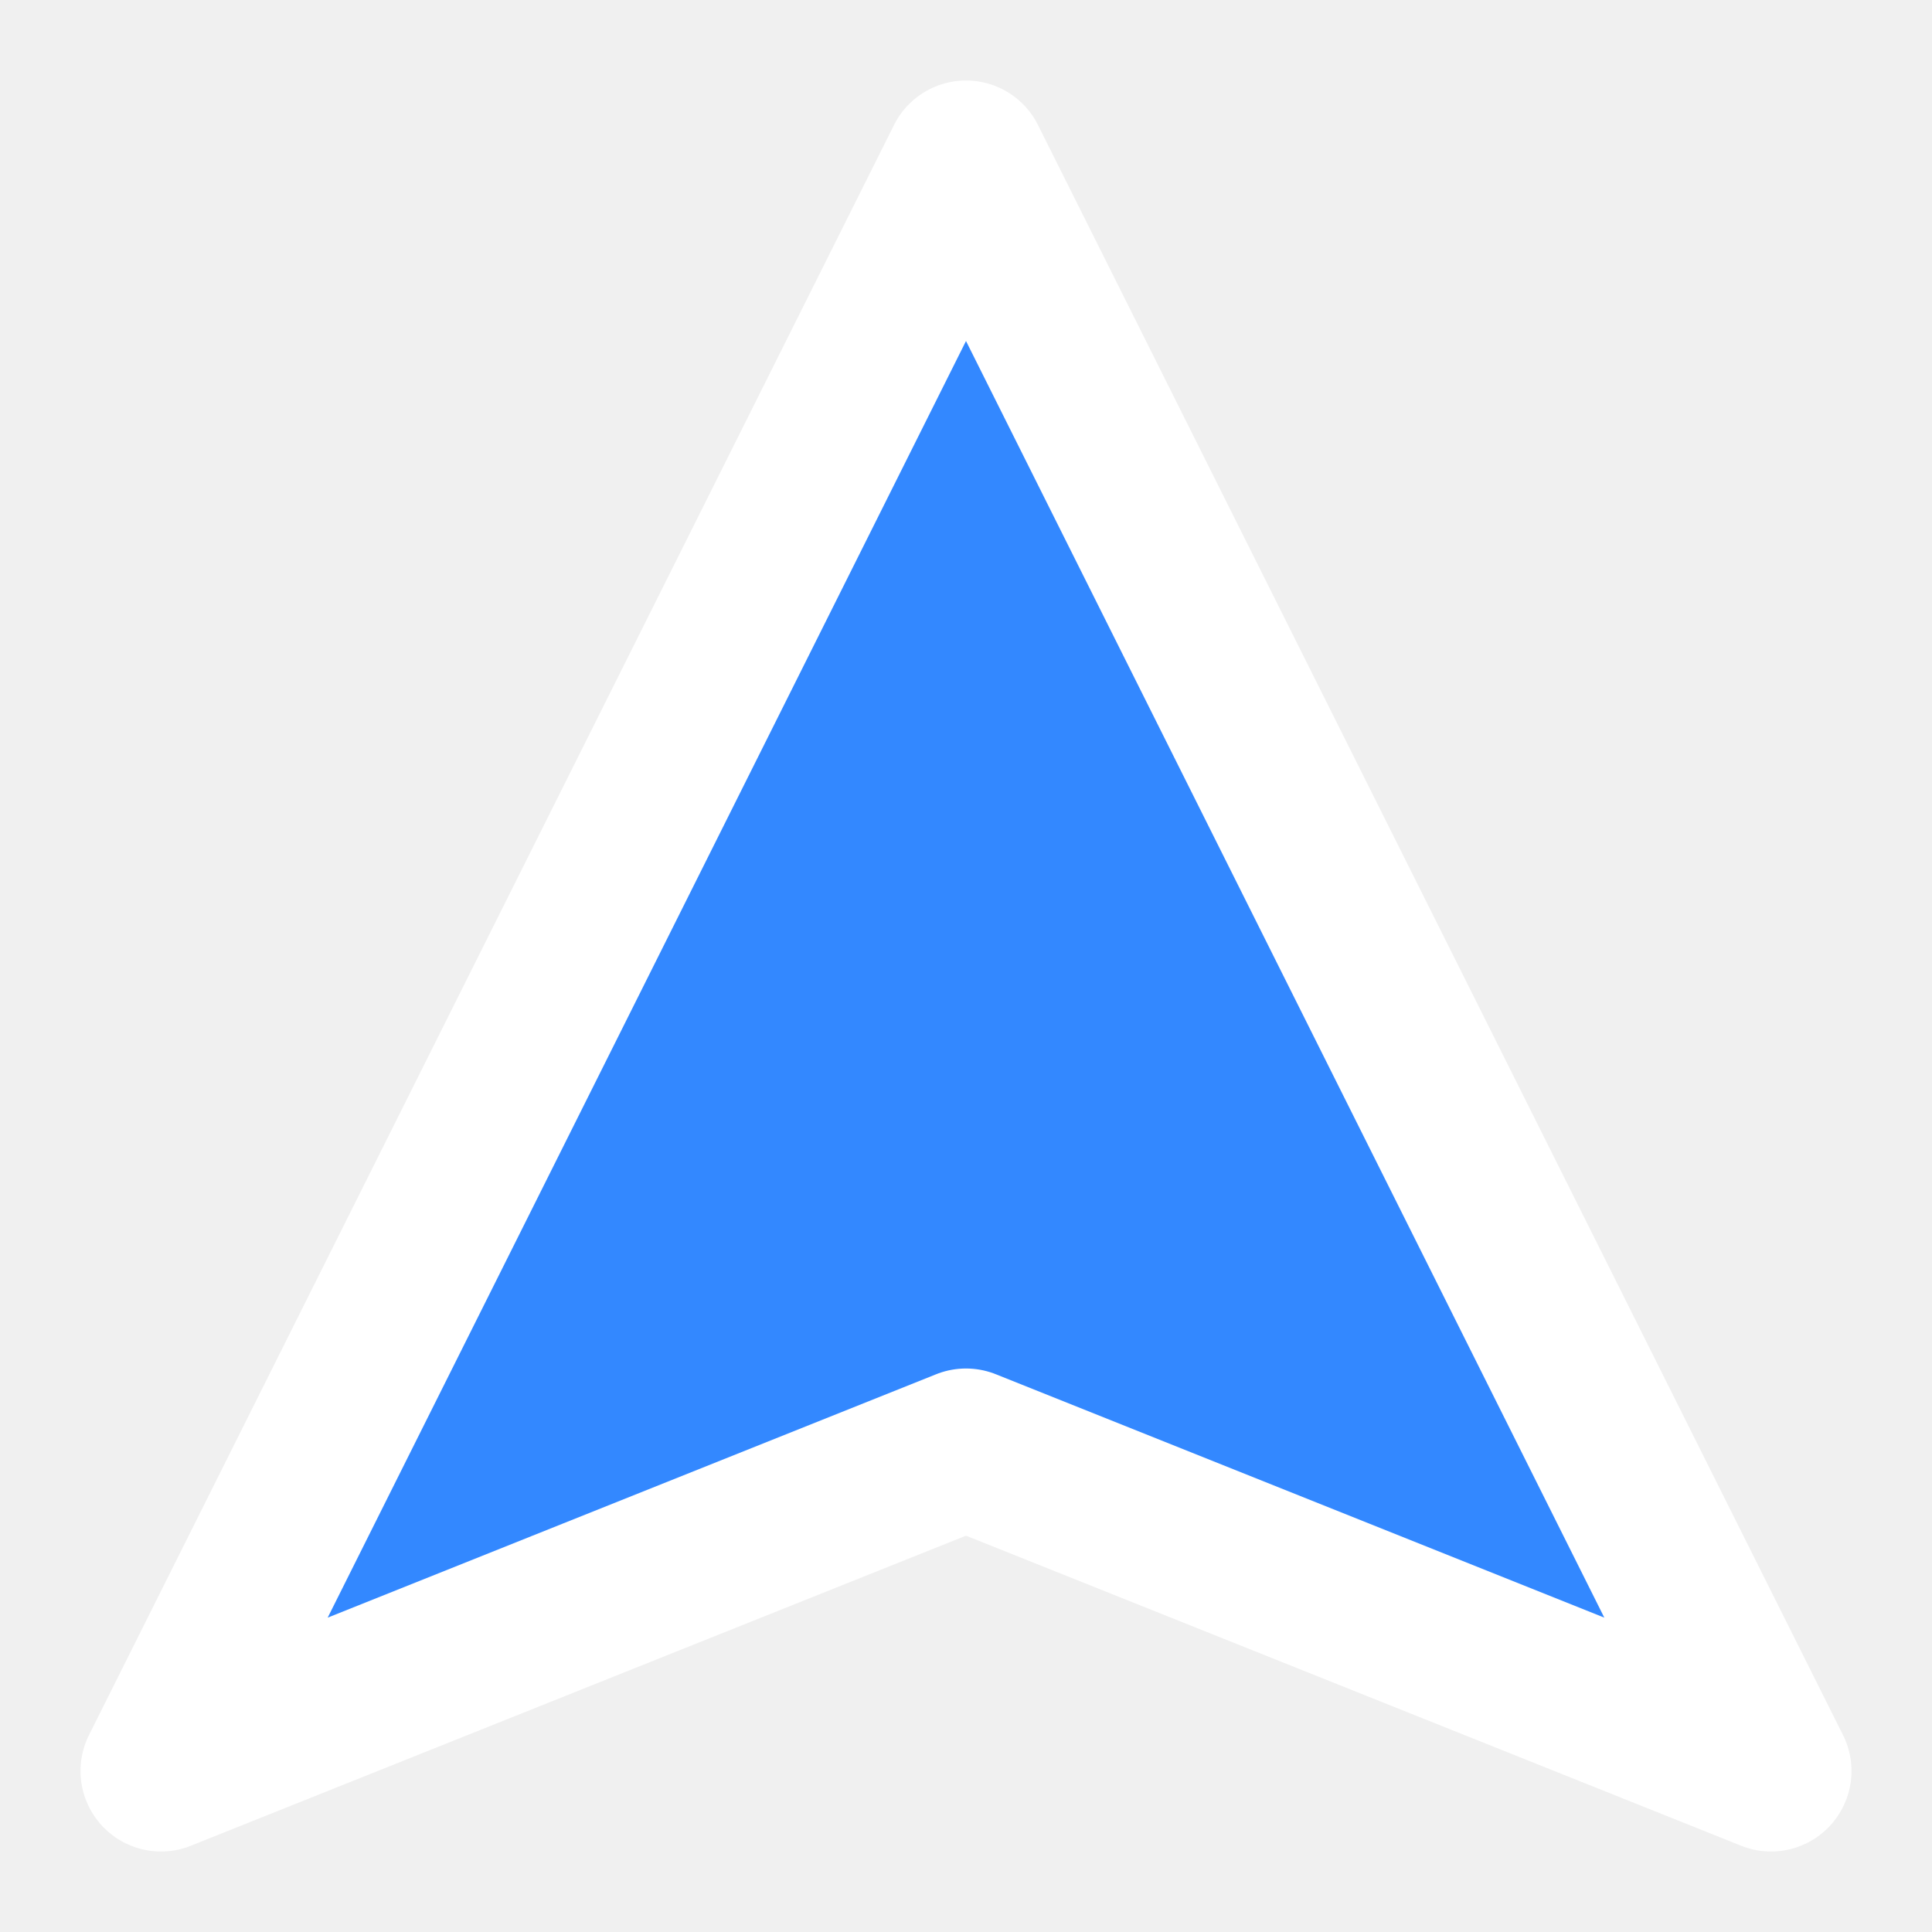
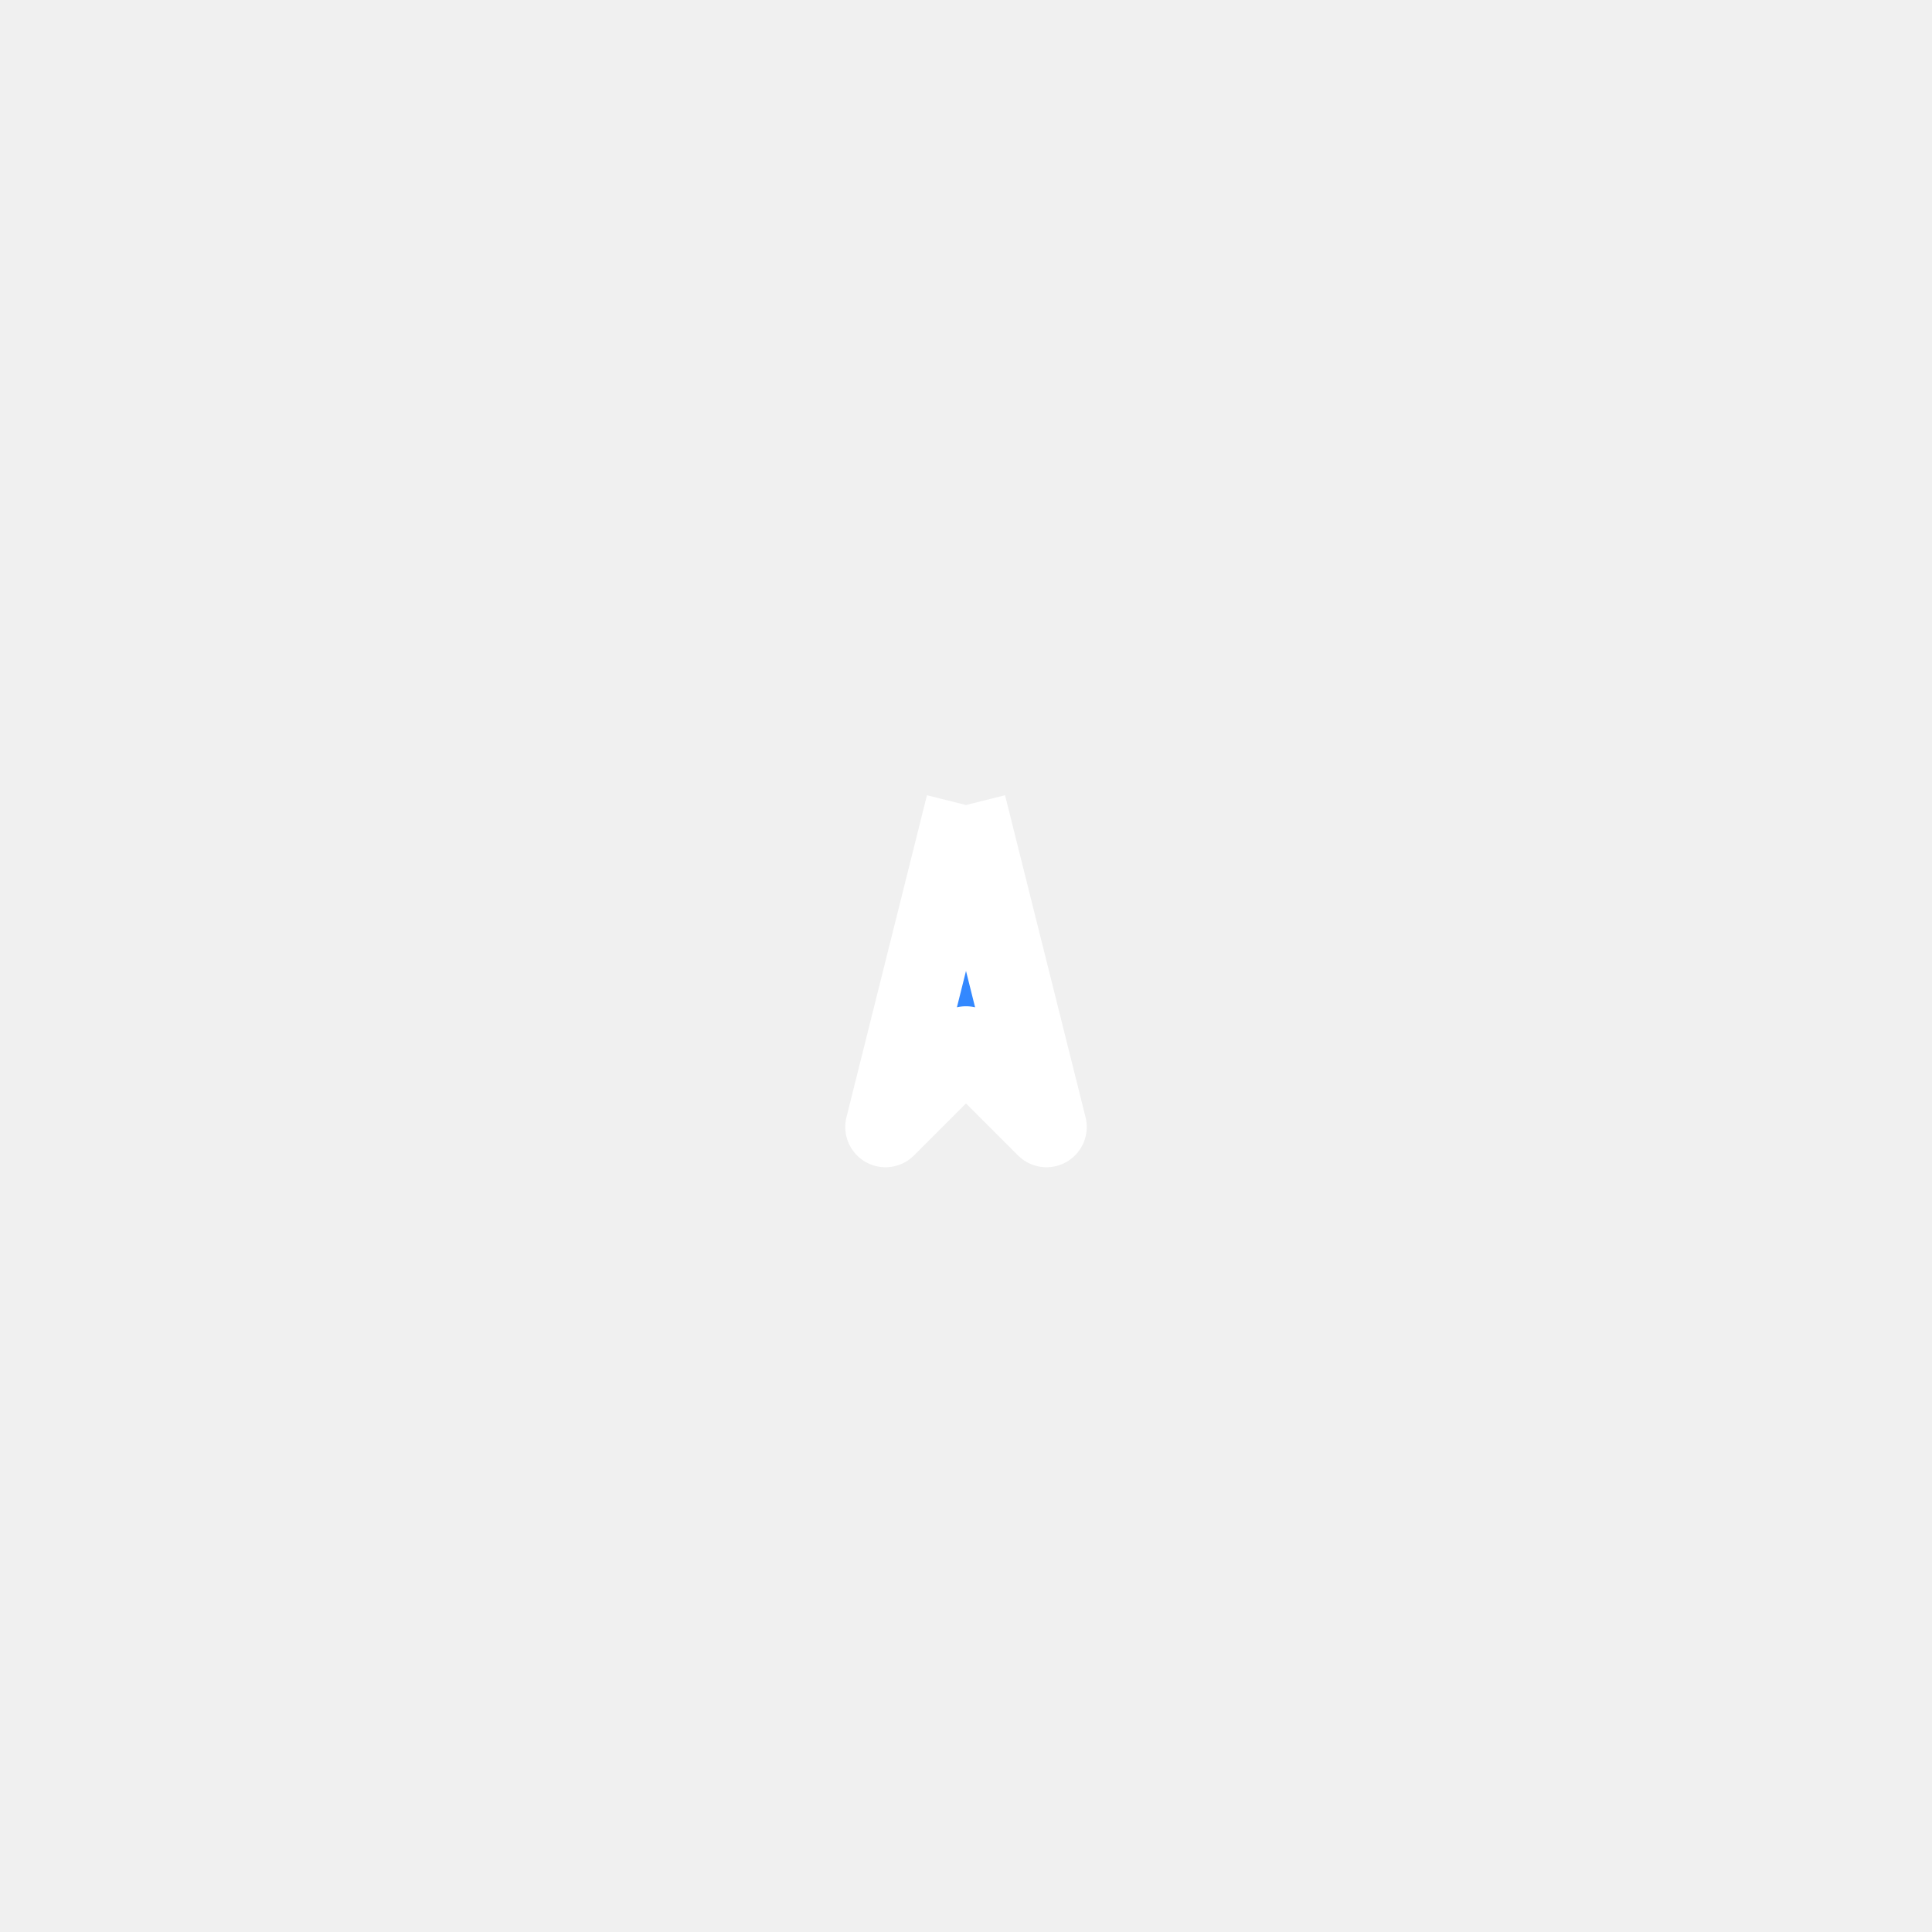
<svg xmlns="http://www.w3.org/2000/svg" width="24" height="24" viewBox="0 0 24 24" version="1.1">
-   <path d="M12 2 L22 22 L12 18 L2 22 Z" fill="#3388ff" stroke="#ffffff" stroke-width="2" stroke-linejoin="round" />
+   <path d="M12 10 L13 14 L12 13 L11 14 L12 10" fill="#3388ff" stroke="#ffffff" stroke-width="1" stroke-linejoin="round" />
</svg>
